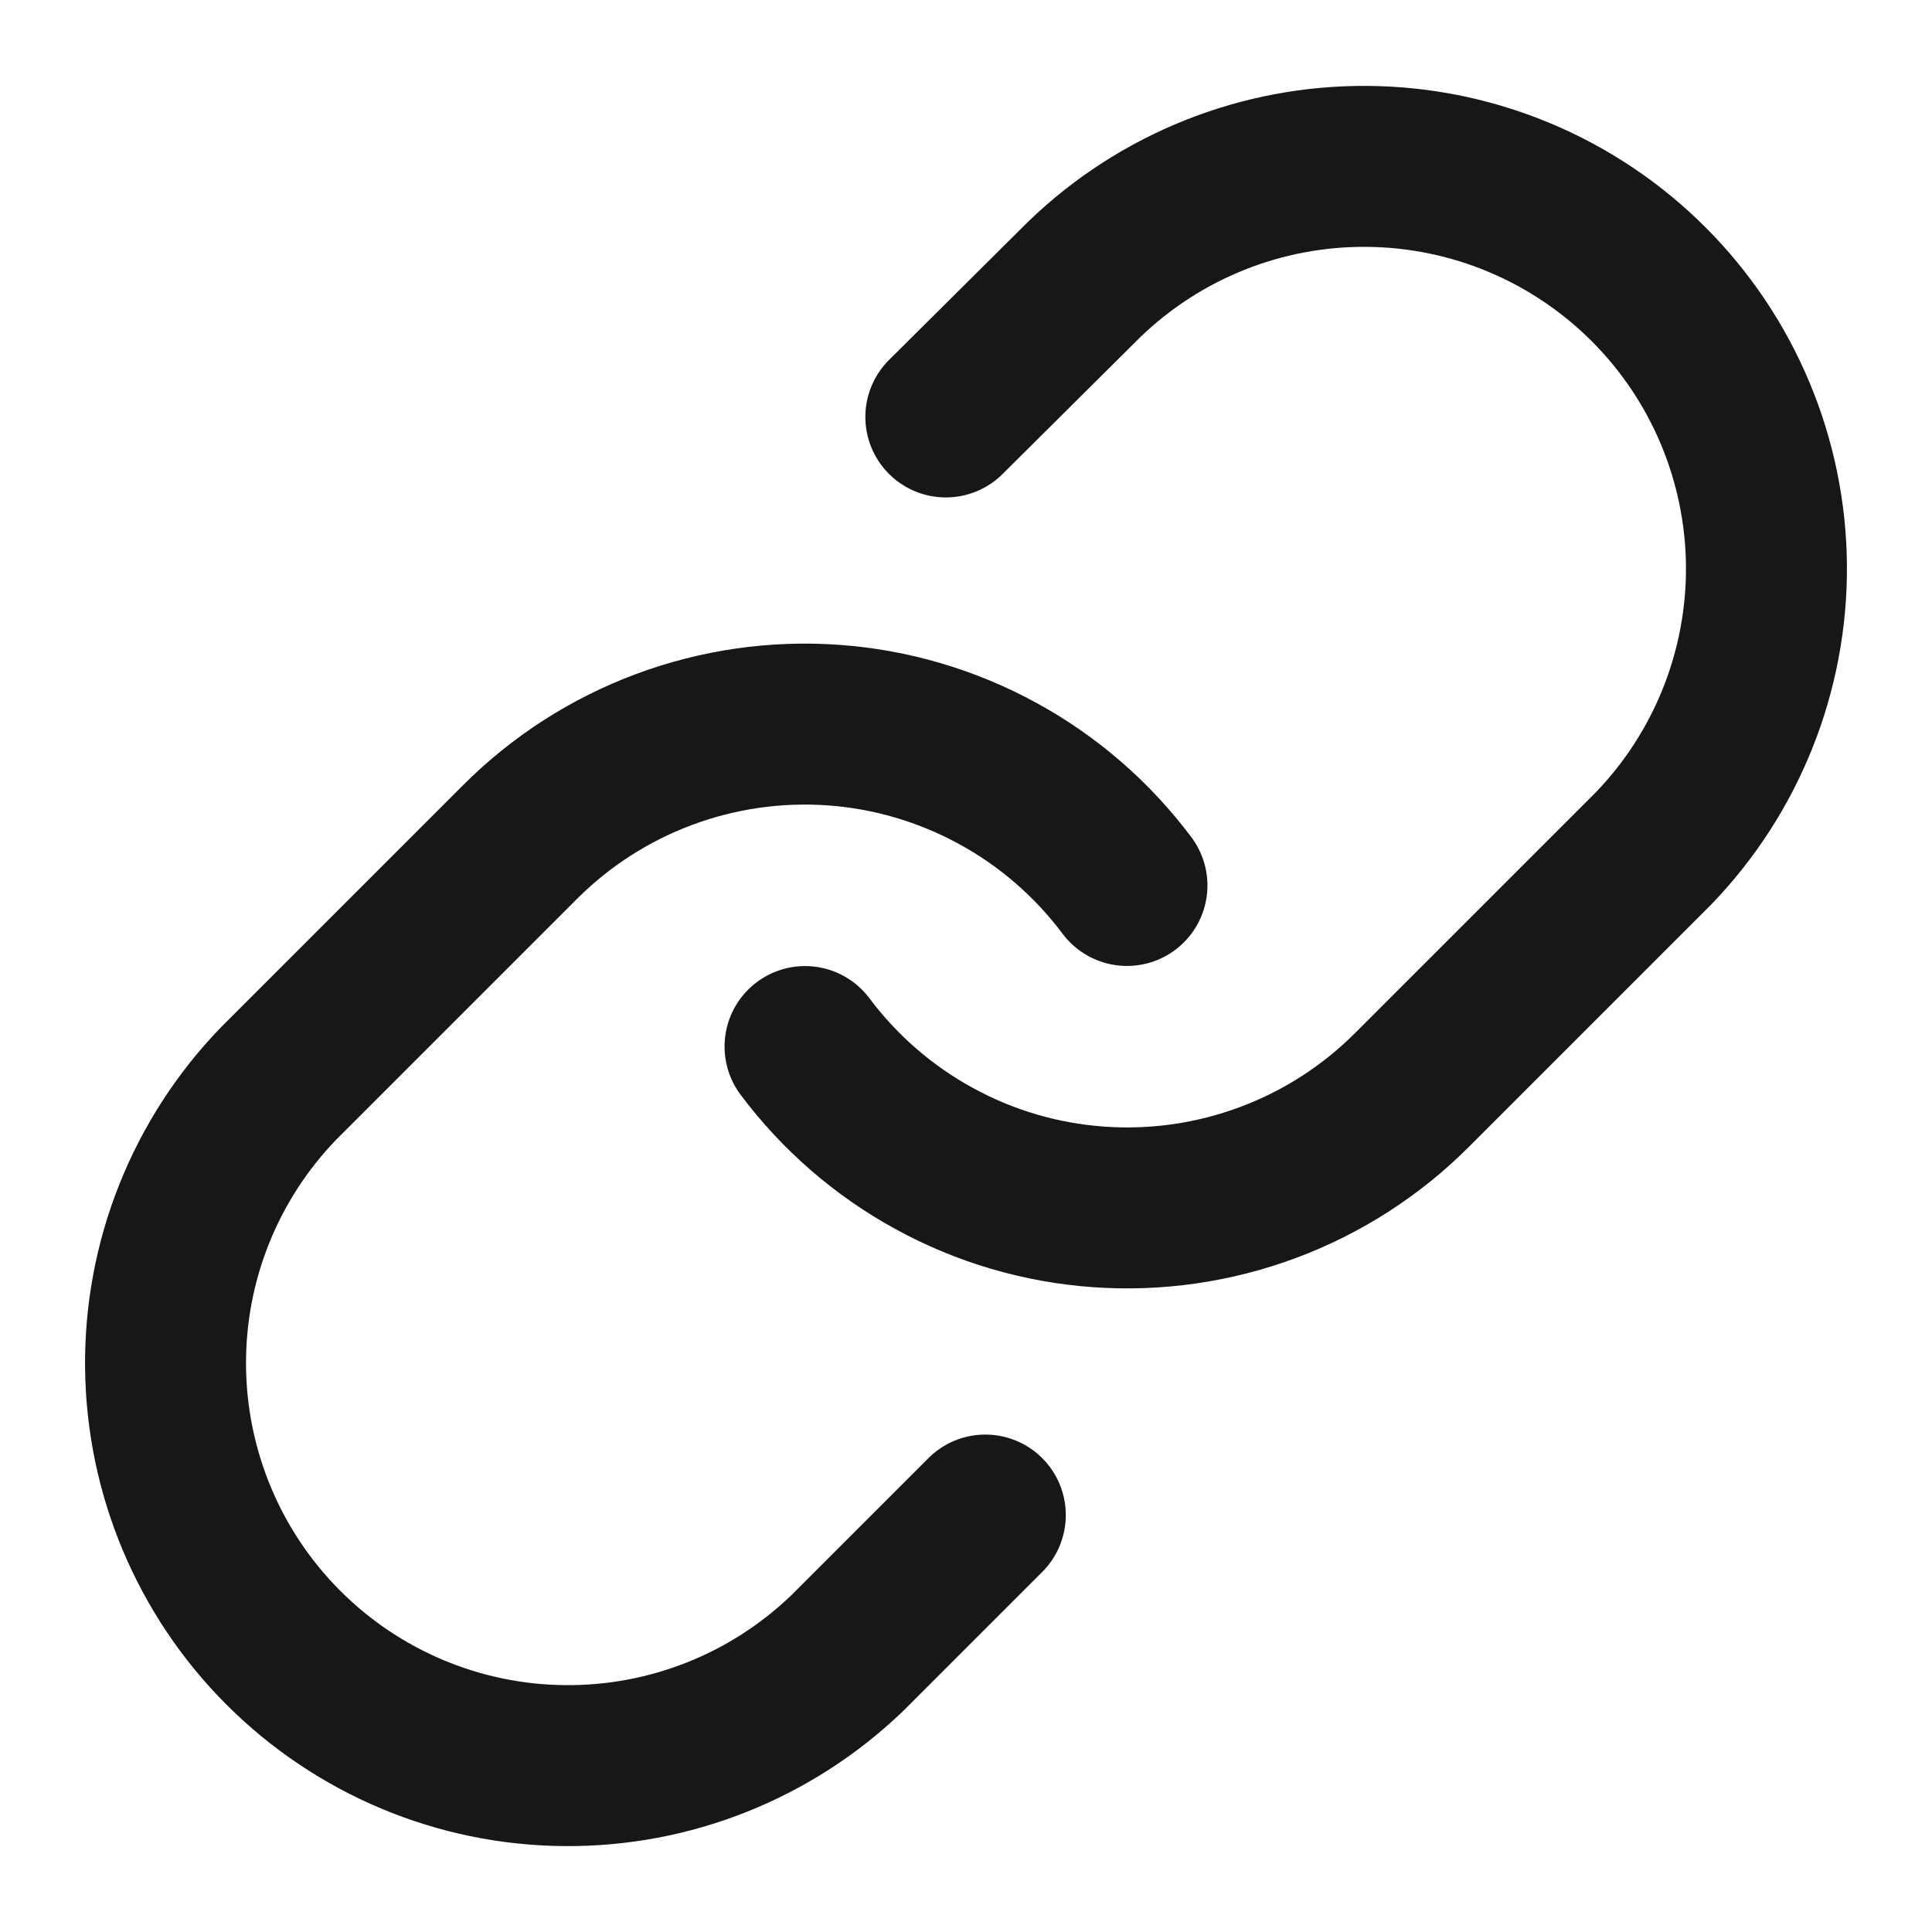
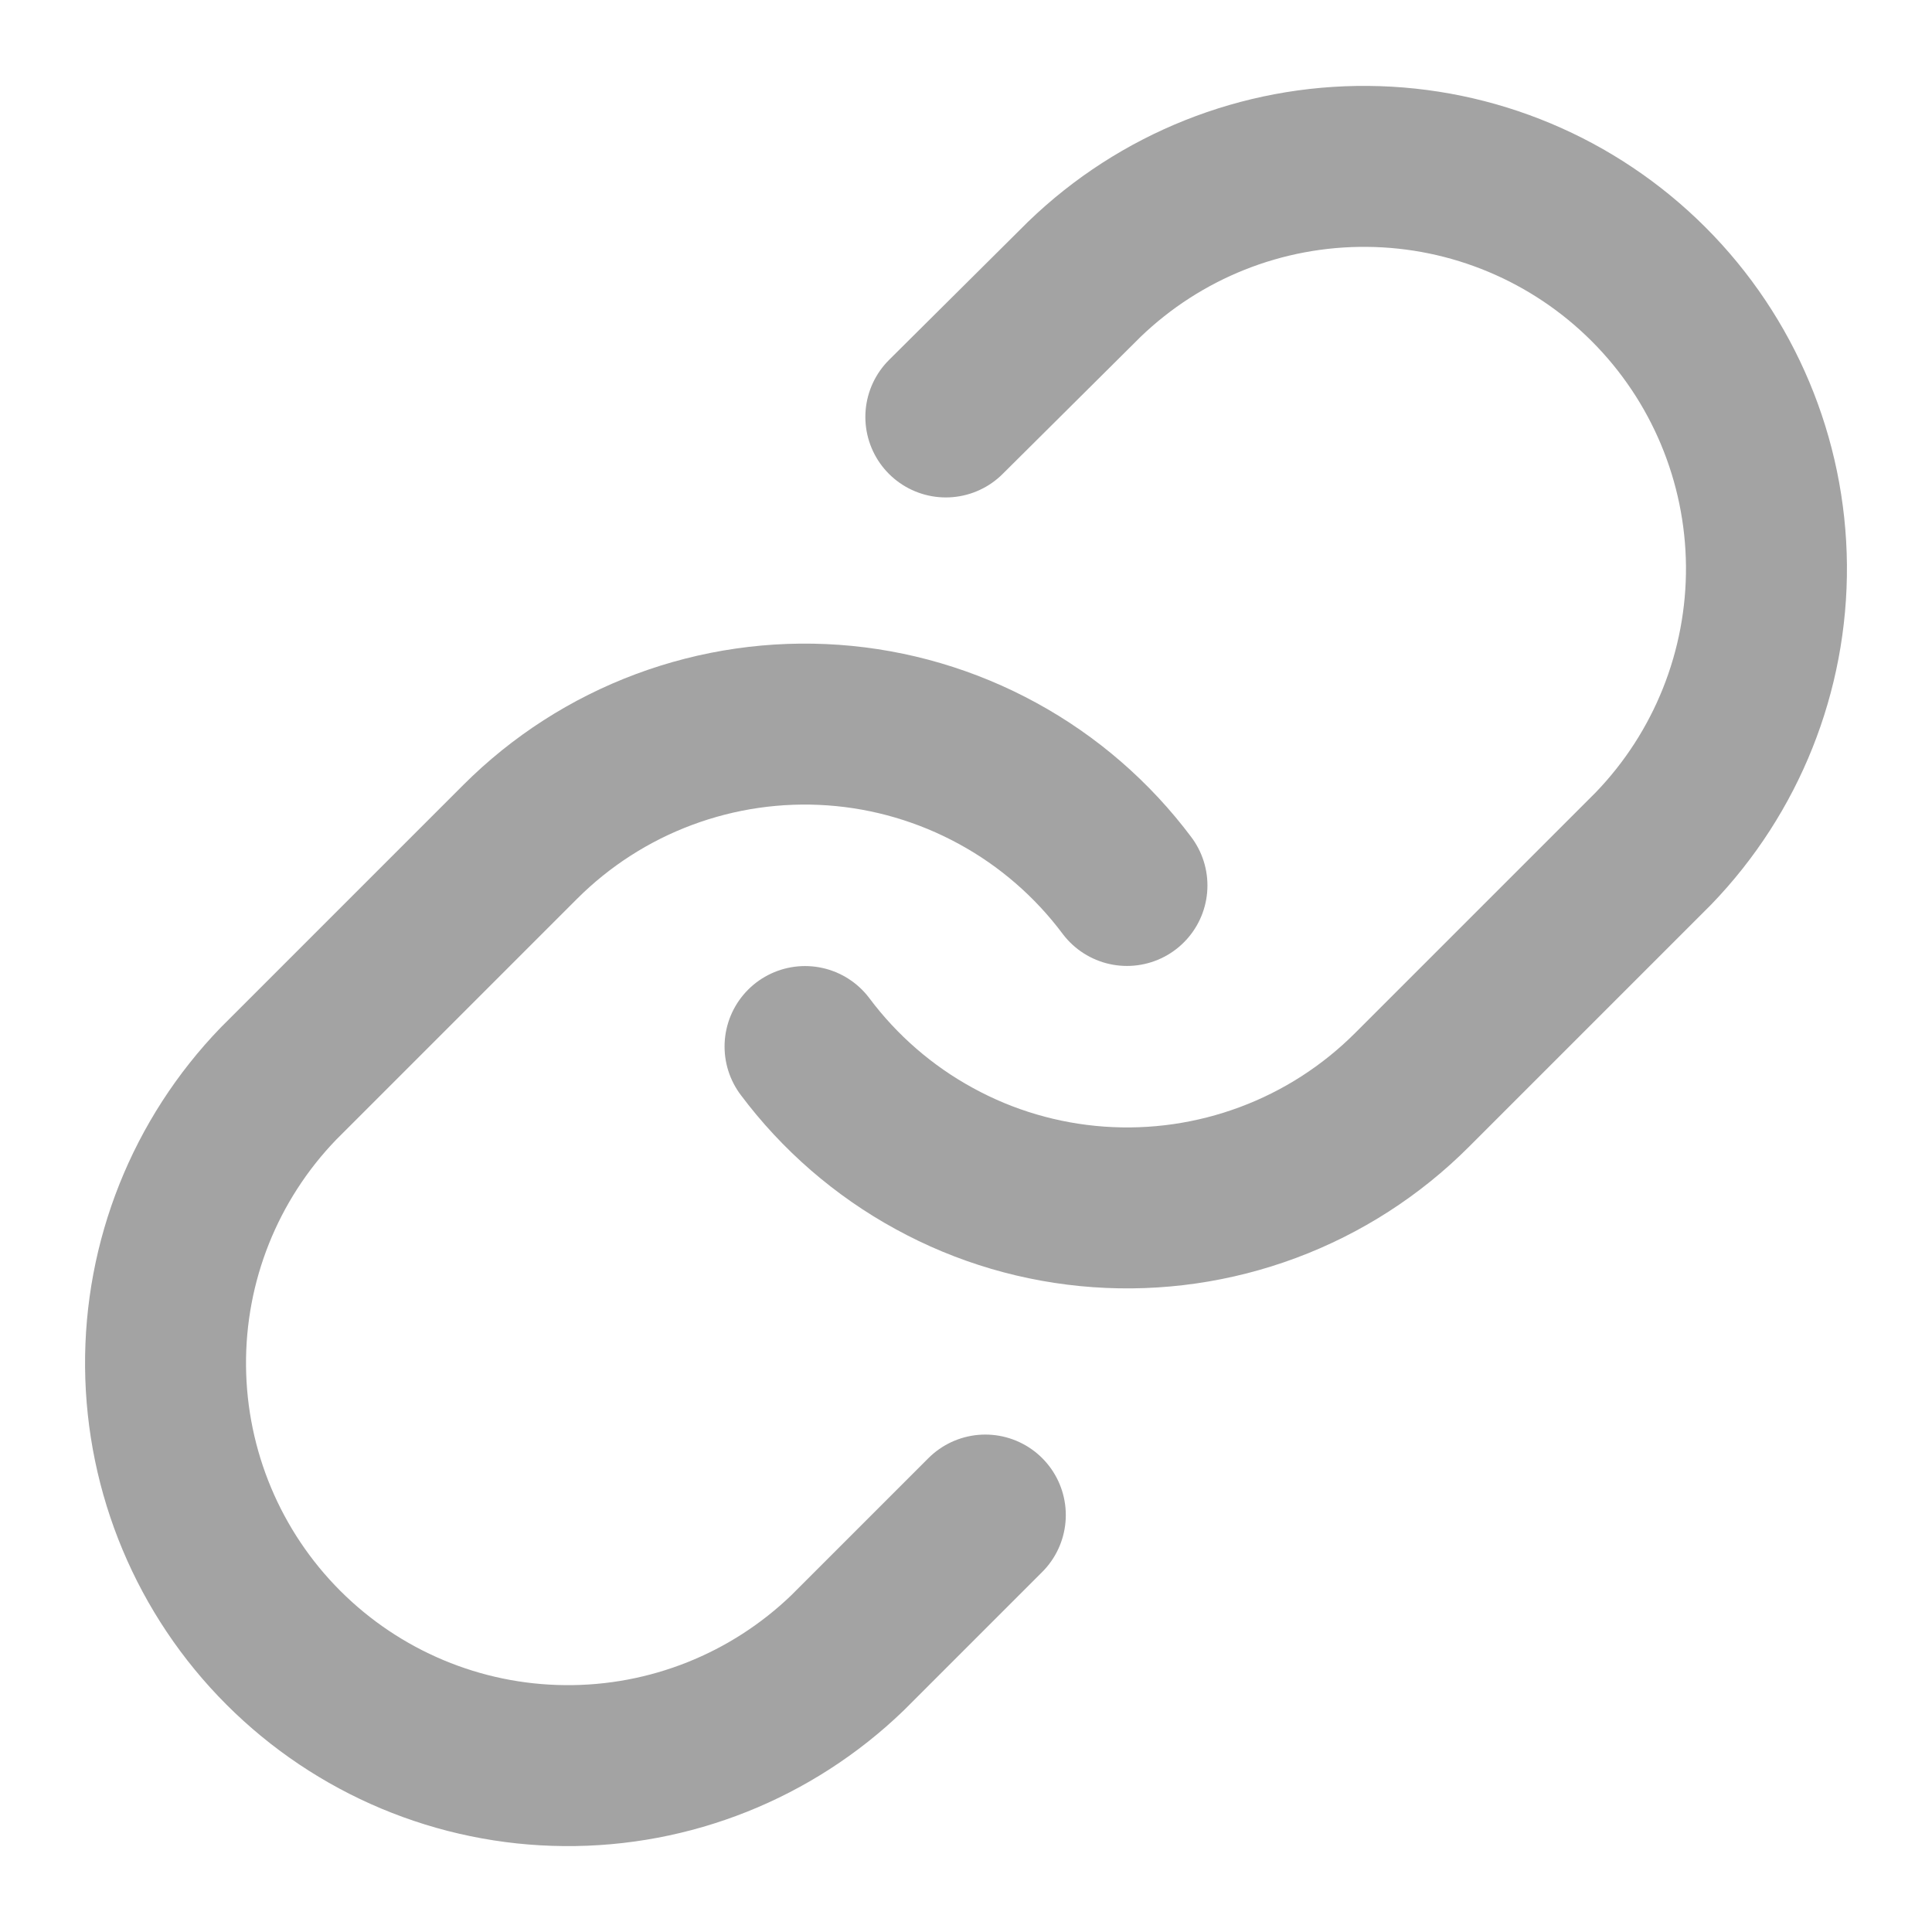
<svg xmlns="http://www.w3.org/2000/svg" width="16" height="16" viewBox="0 0 16 16" fill="none">
-   <path d="M6.667 8.667C6.953 9.049 7.318 9.366 7.738 9.595C8.157 9.825 8.621 9.961 9.098 9.995C9.575 10.029 10.053 9.96 10.501 9.793C10.949 9.626 11.355 9.365 11.693 9.027L13.693 7.027C14.3 6.398 14.636 5.556 14.629 4.682C14.621 3.808 14.271 2.972 13.653 2.354C13.035 1.736 12.199 1.385 11.325 1.378C10.451 1.37 9.609 1.706 8.98 2.313L7.833 3.453" stroke="#171717" stroke-width="1.333" stroke-linecap="round" stroke-linejoin="round" />
-   <path d="M9.333 7.333C9.047 6.951 8.682 6.634 8.262 6.405C7.843 6.176 7.379 6.039 6.902 6.005C6.425 5.971 5.947 6.04 5.499 6.207C5.051 6.374 4.645 6.635 4.307 6.973L2.307 8.973C1.699 9.602 1.363 10.444 1.371 11.318C1.379 12.192 1.729 13.028 2.347 13.646C2.965 14.264 3.801 14.615 4.675 14.622C5.549 14.63 6.391 14.294 7.02 13.687L8.16 12.547" stroke="#171717" stroke-width="1.333" stroke-linecap="round" stroke-linejoin="round" />
+   <path d="M6.667 8.667C6.953 9.049 7.318 9.366 7.738 9.595C8.157 9.825 8.621 9.961 9.098 9.995C9.575 10.029 10.053 9.96 10.501 9.793C10.949 9.626 11.355 9.365 11.693 9.027L13.693 7.027C14.3 6.398 14.636 5.556 14.629 4.682C14.621 3.808 14.271 2.972 13.653 2.354C13.035 1.736 12.199 1.385 11.325 1.378C10.451 1.37 9.609 1.706 8.98 2.313L7.833 3.453" stroke="#A3A3A3" stroke-width="1.333" stroke-linecap="round" stroke-linejoin="round" />
+   <path d="M9.333 7.333C9.047 6.951 8.682 6.634 8.262 6.405C7.843 6.176 7.379 6.039 6.902 6.005C6.425 5.971 5.947 6.04 5.499 6.207C5.051 6.374 4.645 6.635 4.307 6.973L2.307 8.973C1.699 9.602 1.363 10.444 1.371 11.318C1.379 12.192 1.729 13.028 2.347 13.646C2.965 14.264 3.801 14.615 4.675 14.622C5.549 14.63 6.391 14.294 7.02 13.687L8.16 12.547" stroke="#A3A3A3" stroke-width="1.333" stroke-linecap="round" stroke-linejoin="round" />
</svg>
